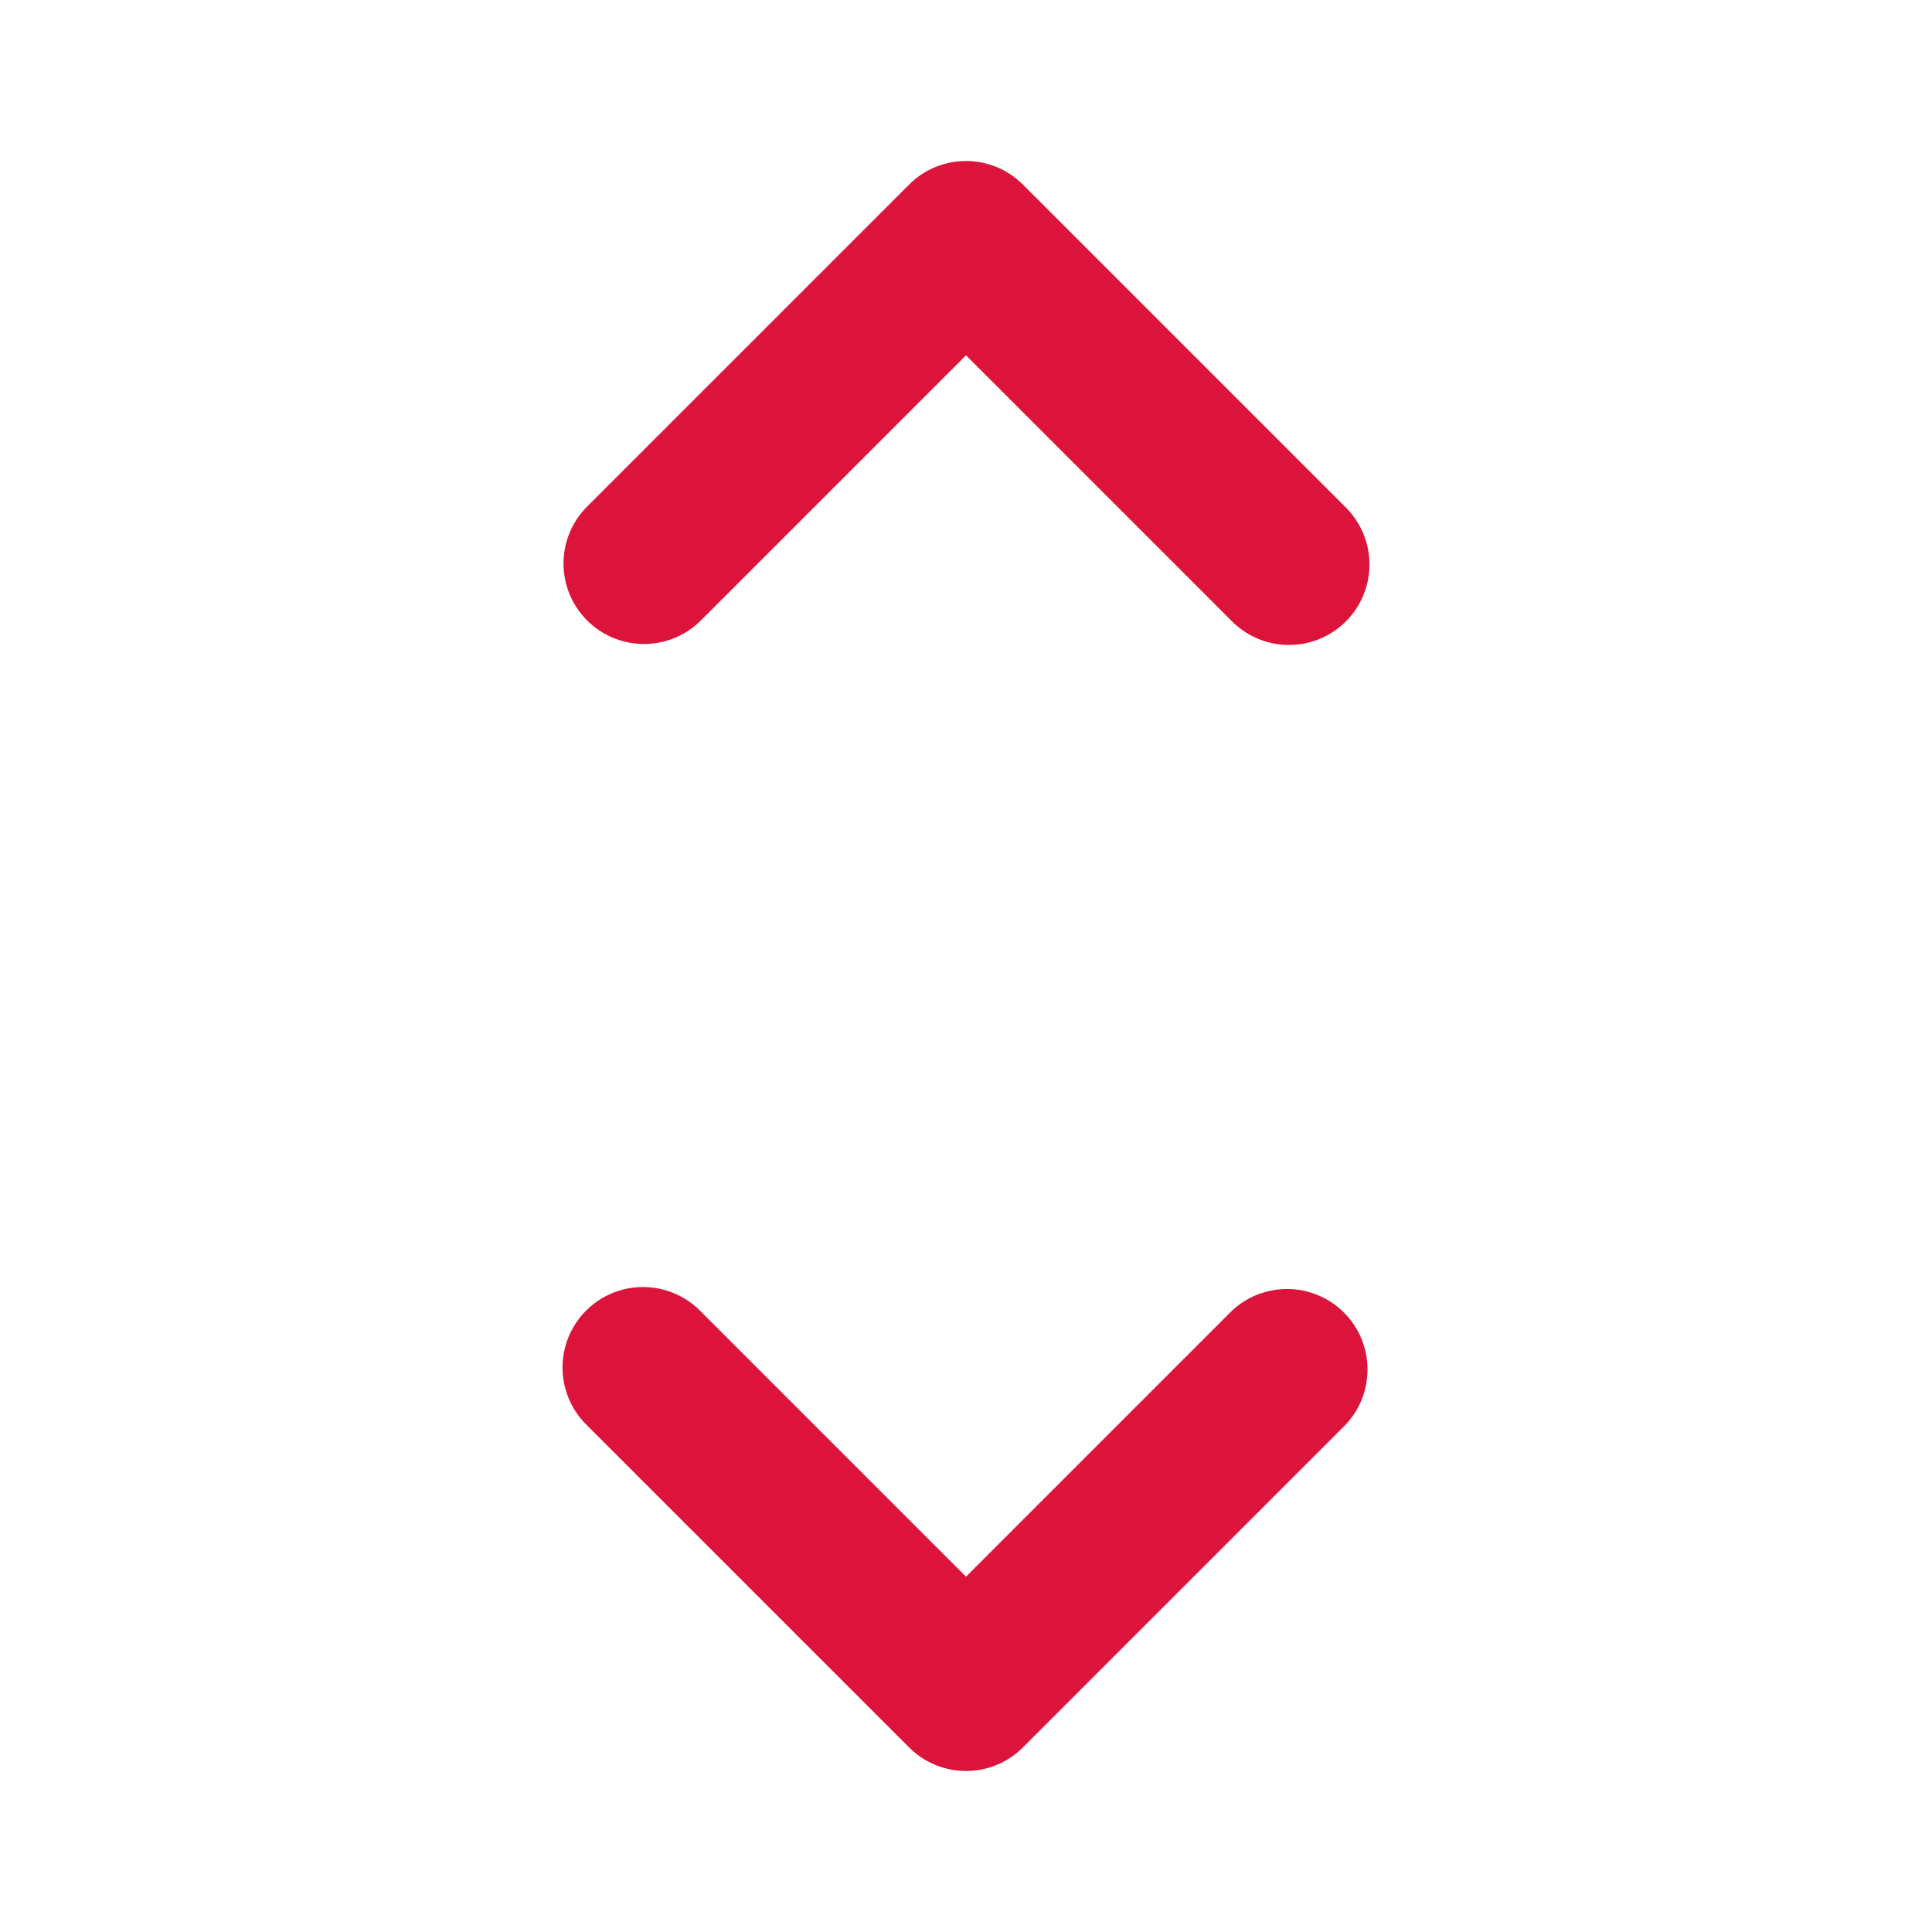
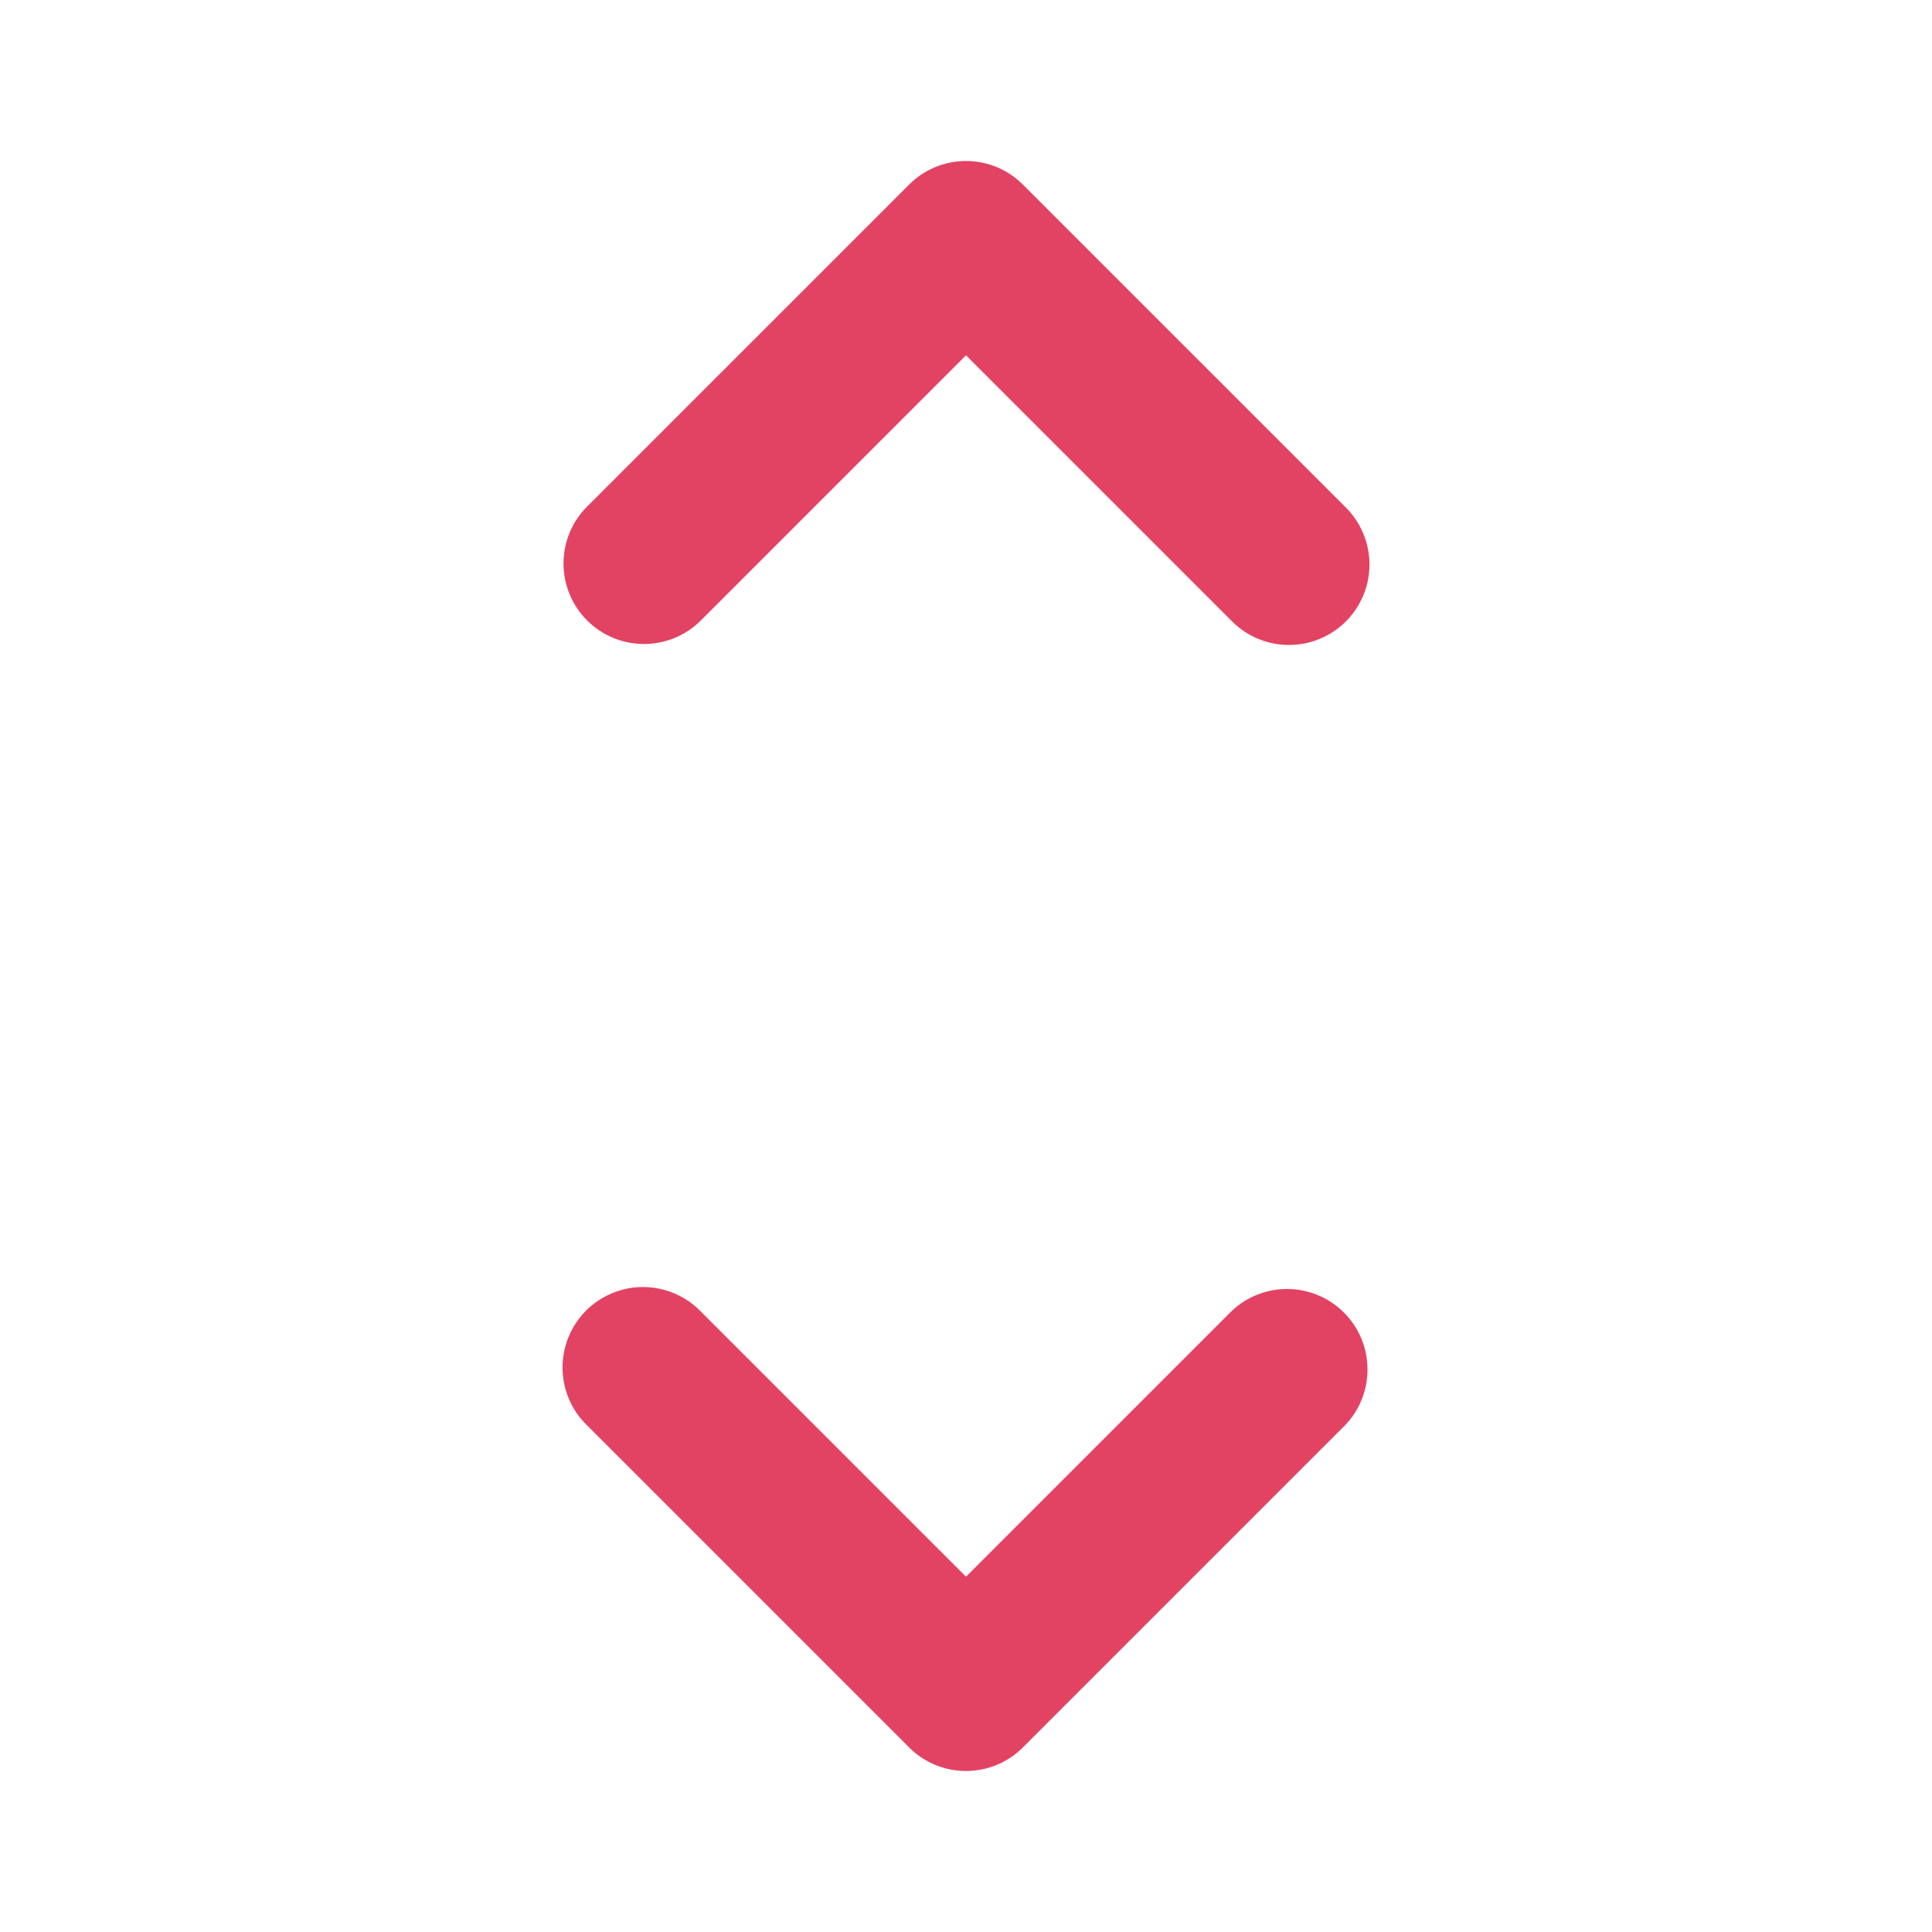
- <svg xmlns="http://www.w3.org/2000/svg" fill="#dc143c" width="98px" height="98px" viewBox="0 0 24 24">
+ <svg xmlns="http://www.w3.org/2000/svg" fill="#dc143ccc" width="98px" height="98px" viewBox="0 0 24 24">
  <g id="SVGRepo_bgCarrier" stroke-width="0" />
  <g id="SVGRepo_tracerCarrier" stroke-linecap="round" stroke-linejoin="round" />
  <g id="SVGRepo_iconCarrier">
    <path d="M7.293,7.707a1,1,0,0,1,0-1.414l4-4a1,1,0,0,1,1.414,0l4,4a1,1,0,1,1-1.414,1.414L12,4.414,8.707,7.707A1,1,0,0,1,7.293,7.707Zm0,10,4,4a1,1,0,0,0,1.414,0l4-4a1,1,0,0,0-1.414-1.414L12,19.586,8.707,16.293a1,1,0,1,0-1.414,1.414Z" />
  </g>
</svg>
